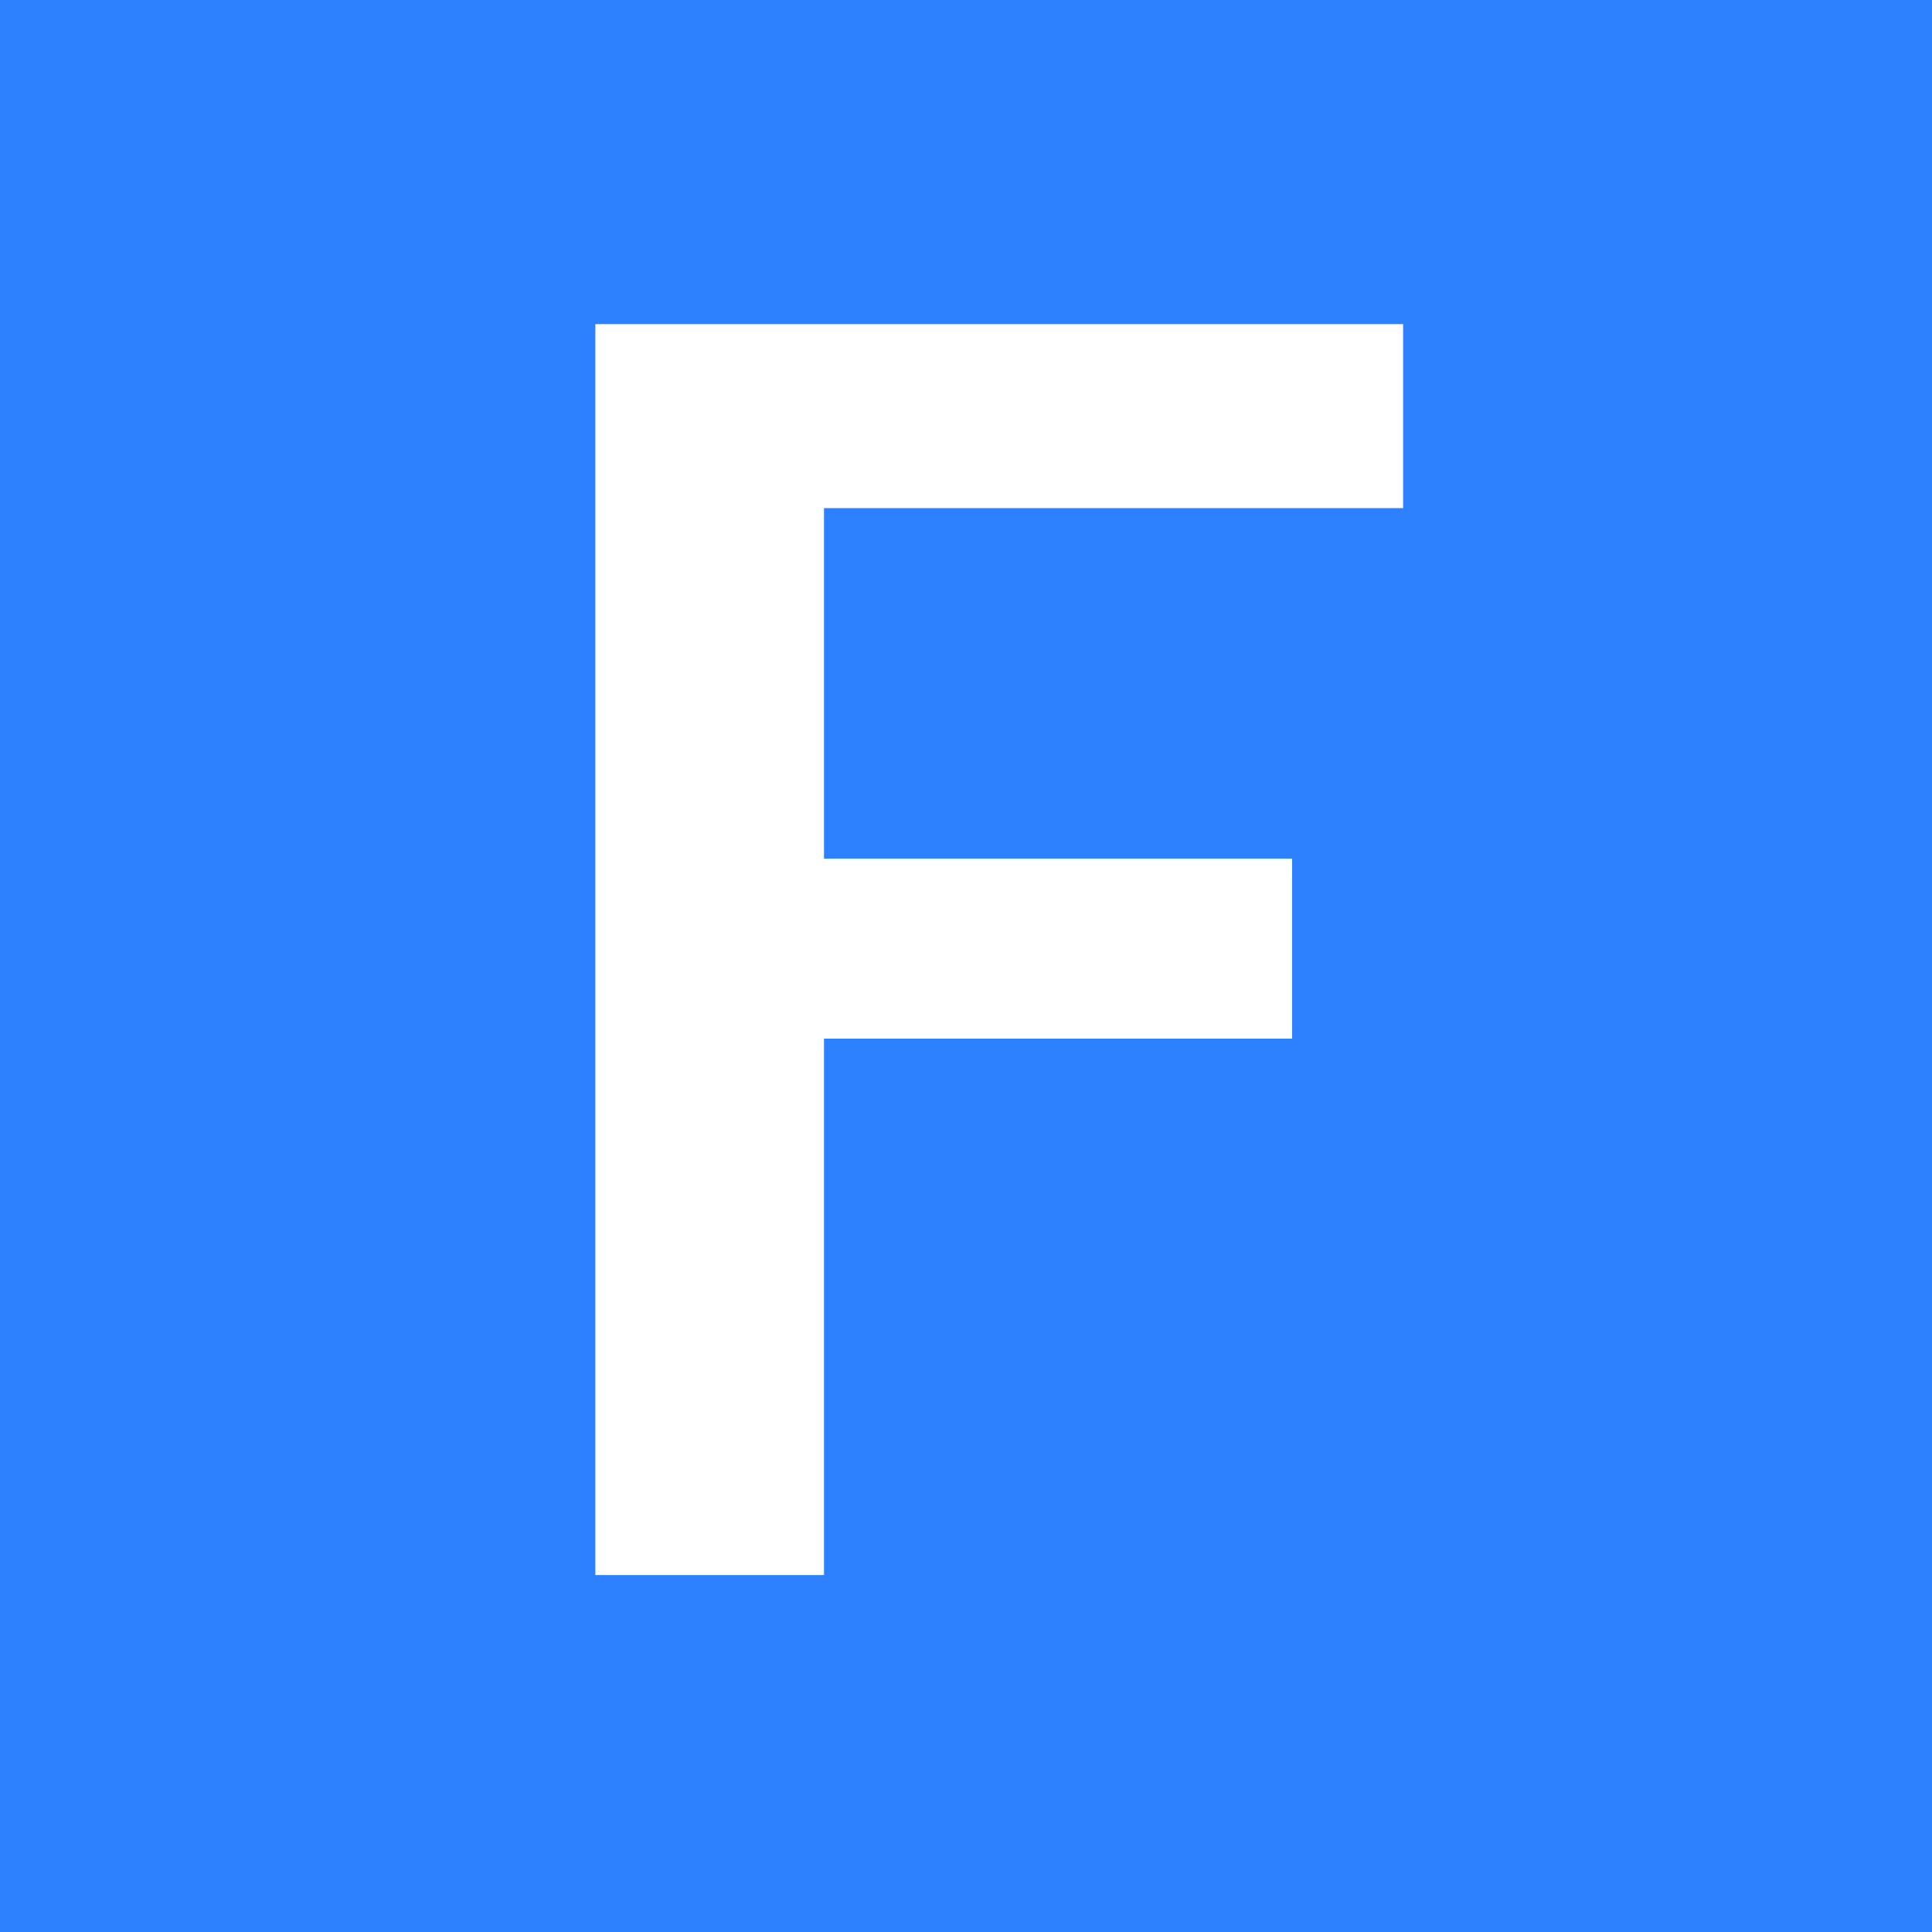
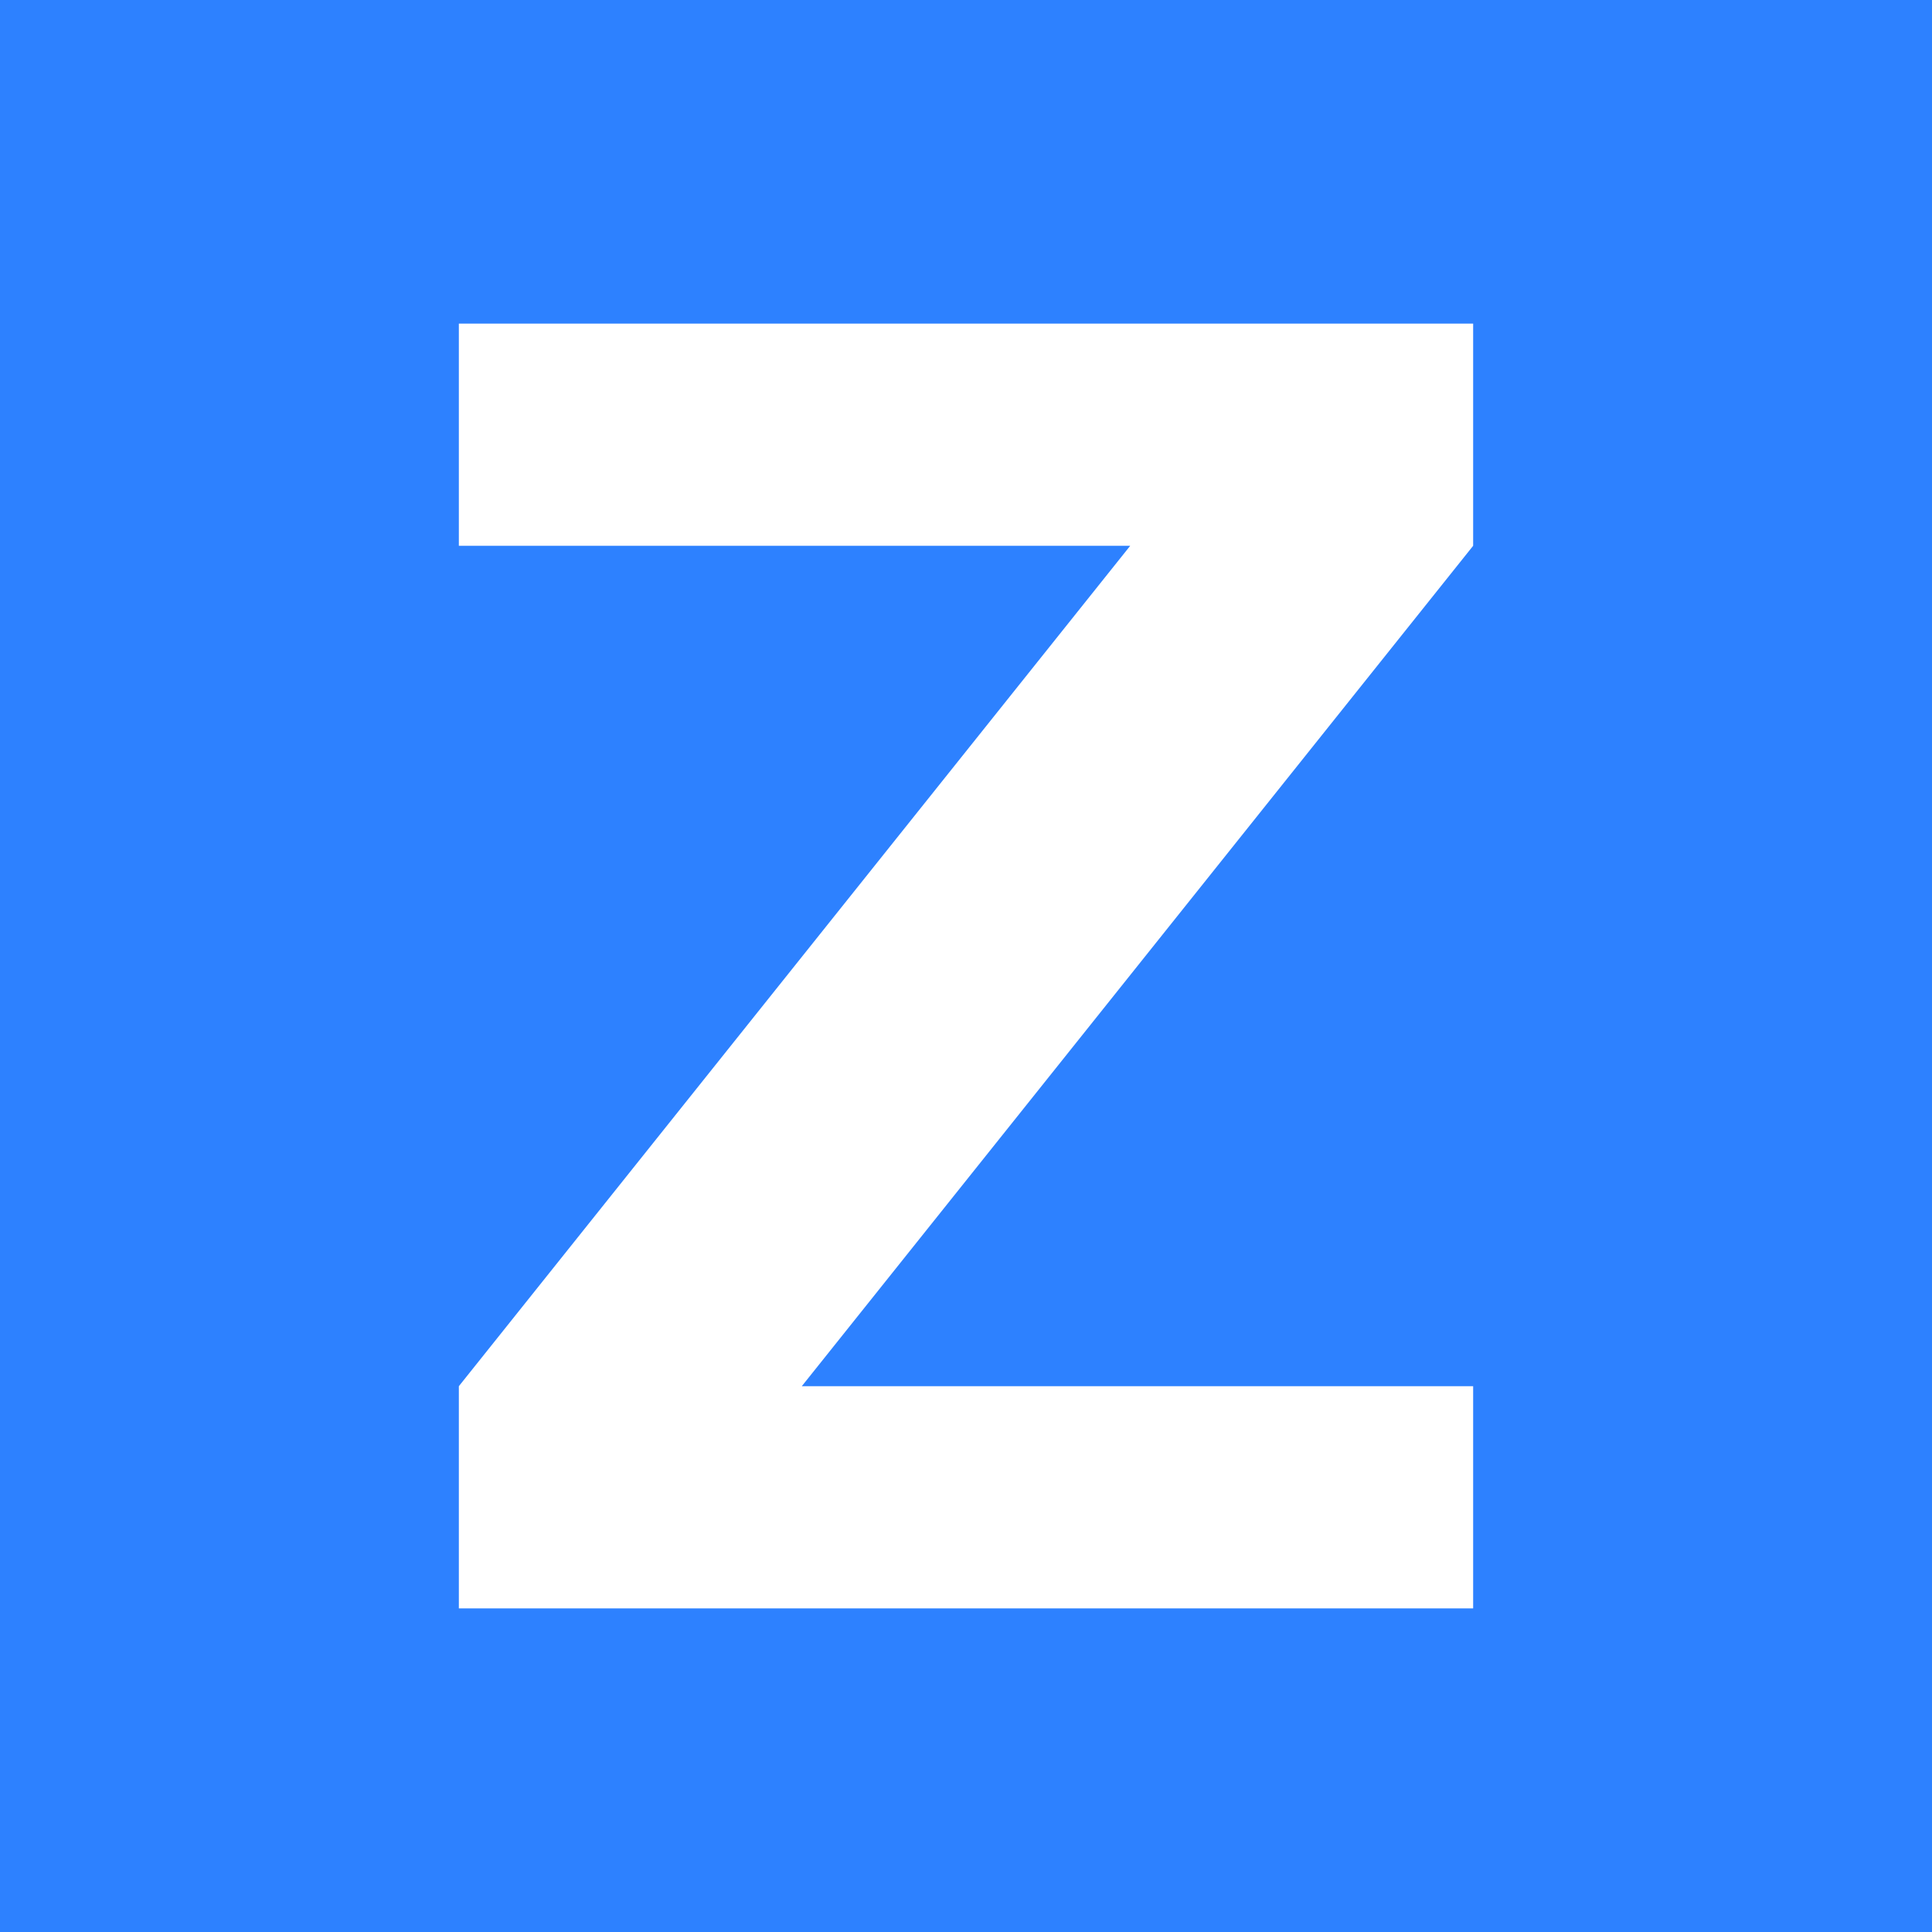
<svg xmlns="http://www.w3.org/2000/svg" viewBox="0 0 2000 2000">
  <rect width="2000" height="2000" fill="#2d81ff" />
-   <path fill="#fff" d="M616.3 335.5H1452.5V526H853V888.9H1337.6V1075.2H853V1630.5H616.3Z" />
+   <path fill="#fff" d="M475 335H1525V565L830 1435H1525V1665H475V1435L1170 565H475Z" />
</svg>
